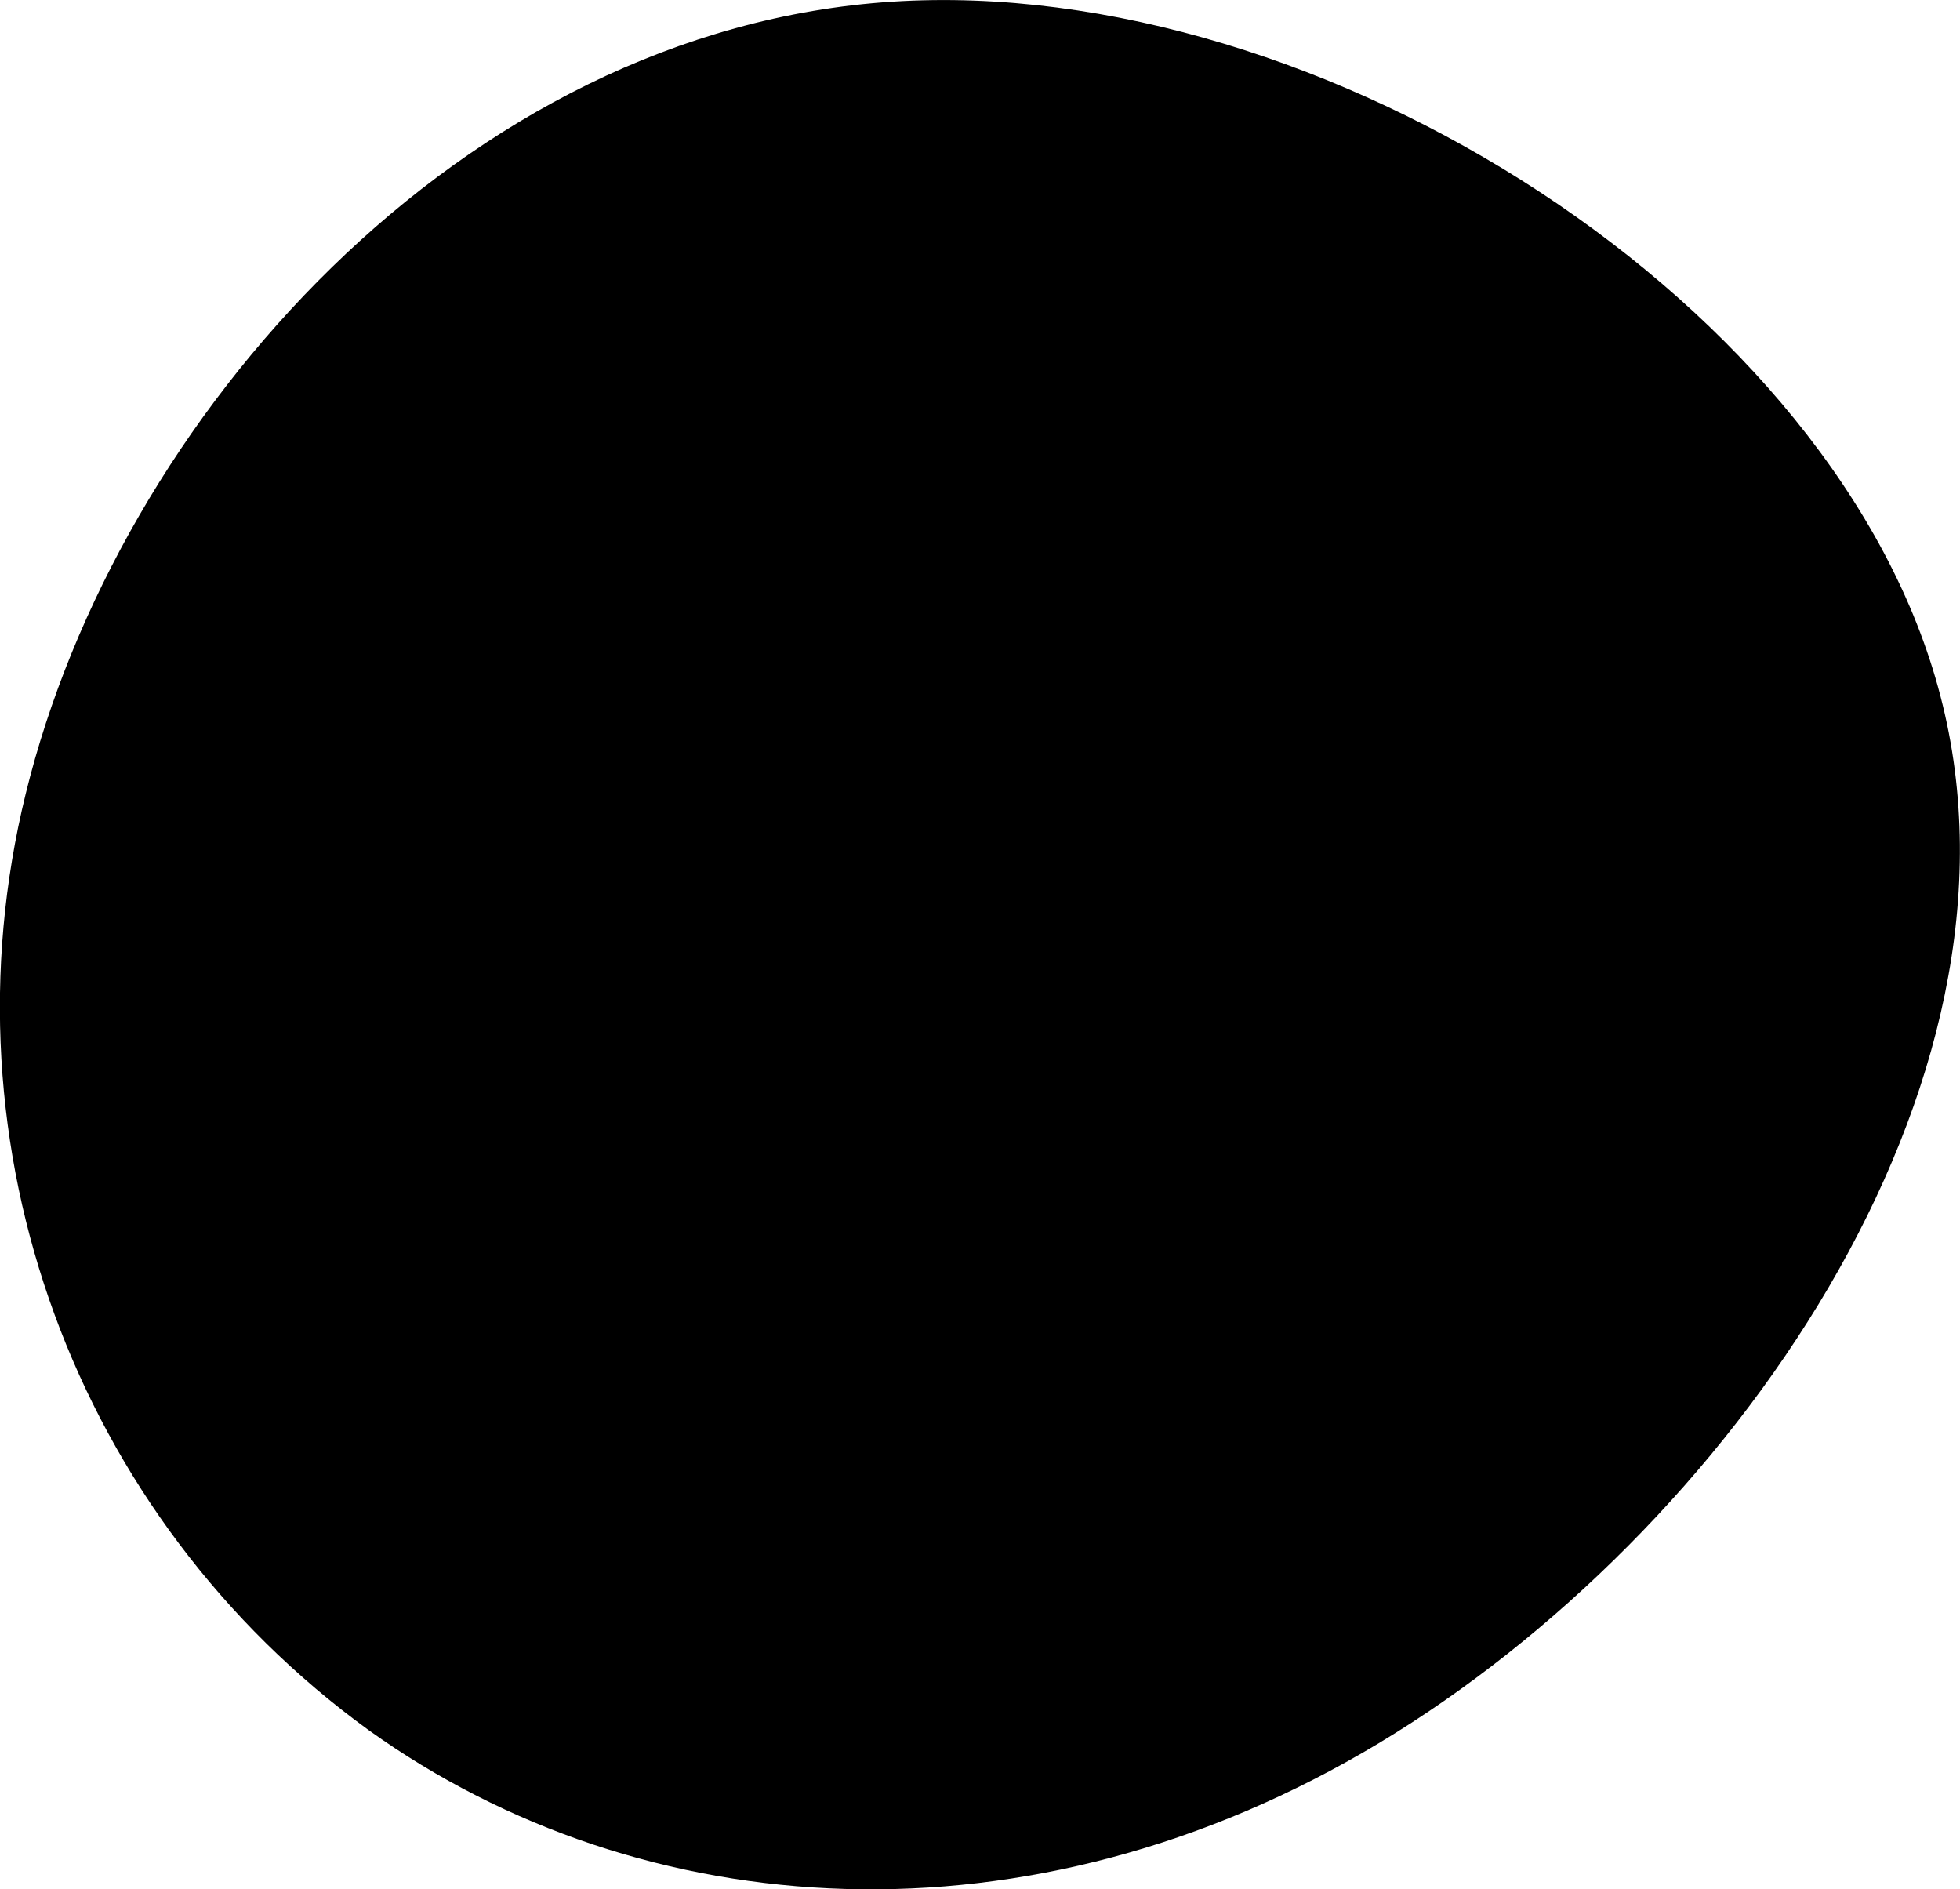
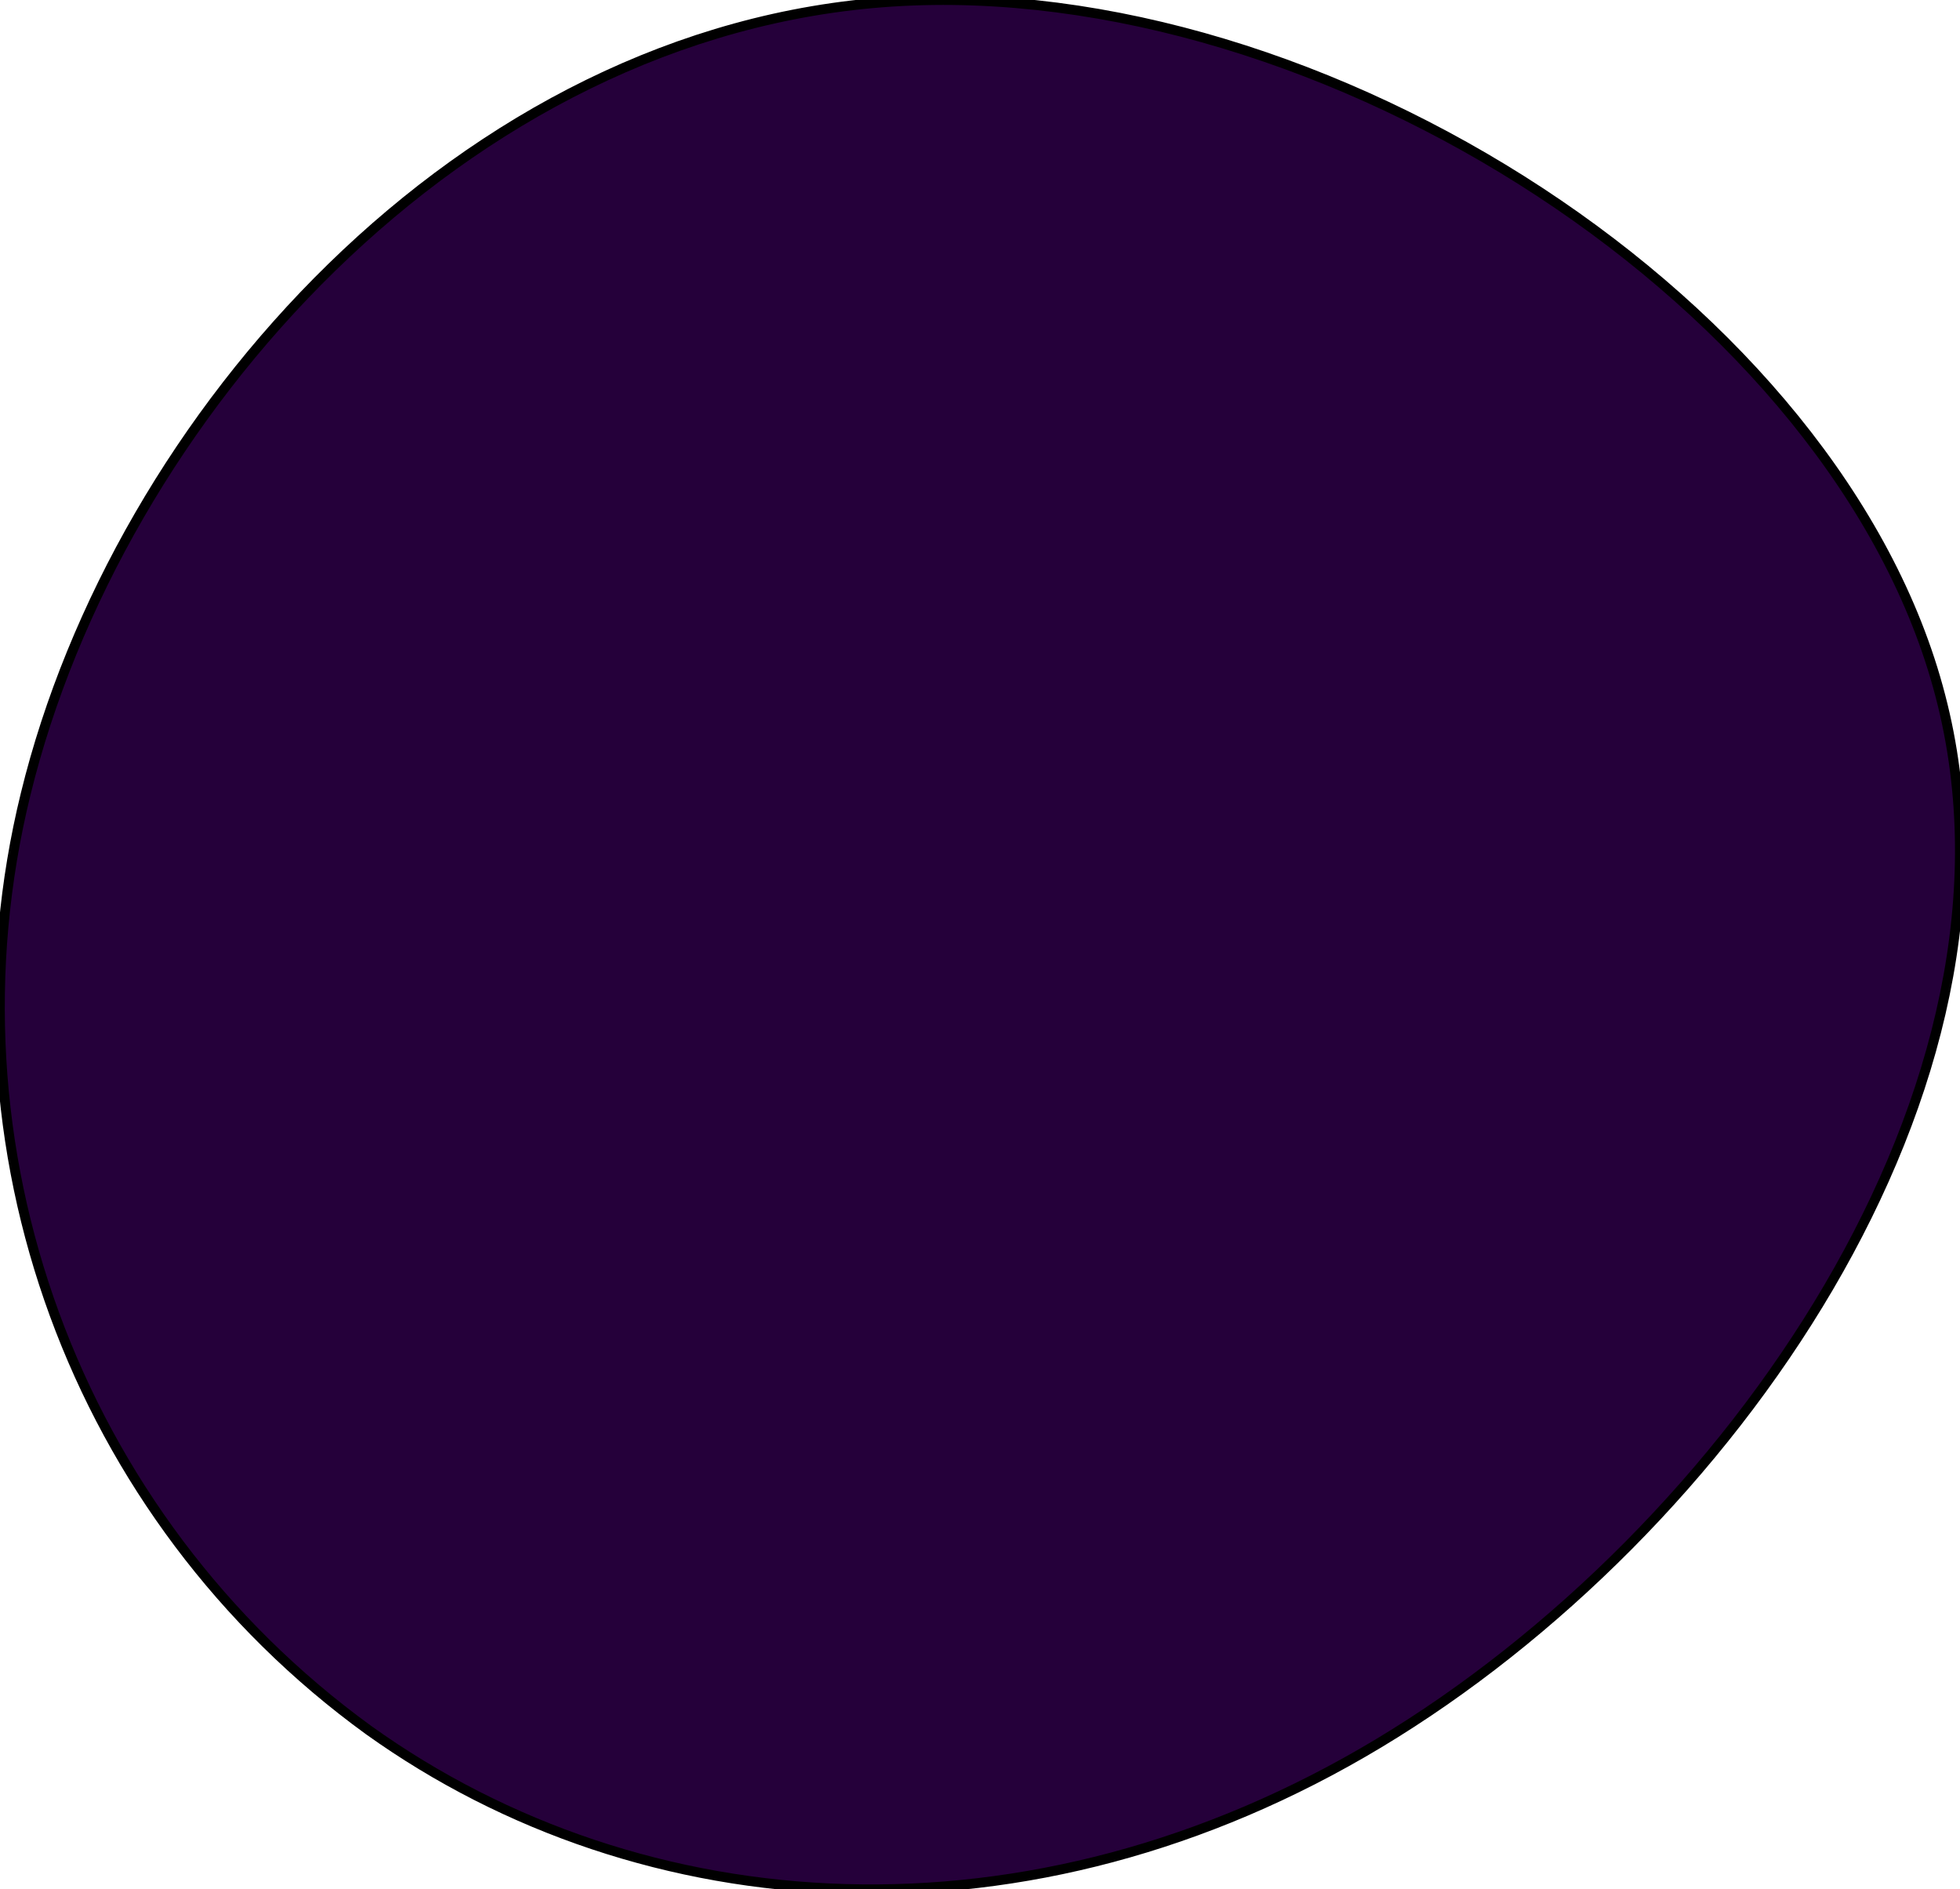
- <svg xmlns="http://www.w3.org/2000/svg" viewBox="0 0 200 192.71">
-   <g data-name="Layer 2">
-     <path class="svg-fill" d="M198 71c10.4 39.76-21.65 85.41-57.3 106.84s-75.13 18.68-103.07-1.32A91.16 91.16 0 012.62 81C12 42.62 47.12 3 91.06.17S187.67 31.19 198 71z" data-name="Layer 1" />
+ <svg xmlns="http://www.w3.org/2000/svg" viewBox="0 0 200 192.71" version="1.1" id="svg1">
+   <defs id="defs1" />
+   <g data-name="Layer 2" id="g1" style="fill:#25003a;fill-opacity:1">
+     <path class="svg-fill" d="M198 71c10.4 39.76-21.65 85.41-57.3 106.84s-75.13 18.68-103.07-1.32A91.16 91.16 0 012.62 81C12 42.62 47.12 3 91.06.17S187.67 31.19 198 71z" data-name="Layer 1" id="path1" style="fill:#25003a;fill-opacity:1;stroke:#000000;stroke-opacity:1" />
  </g>
</svg>
